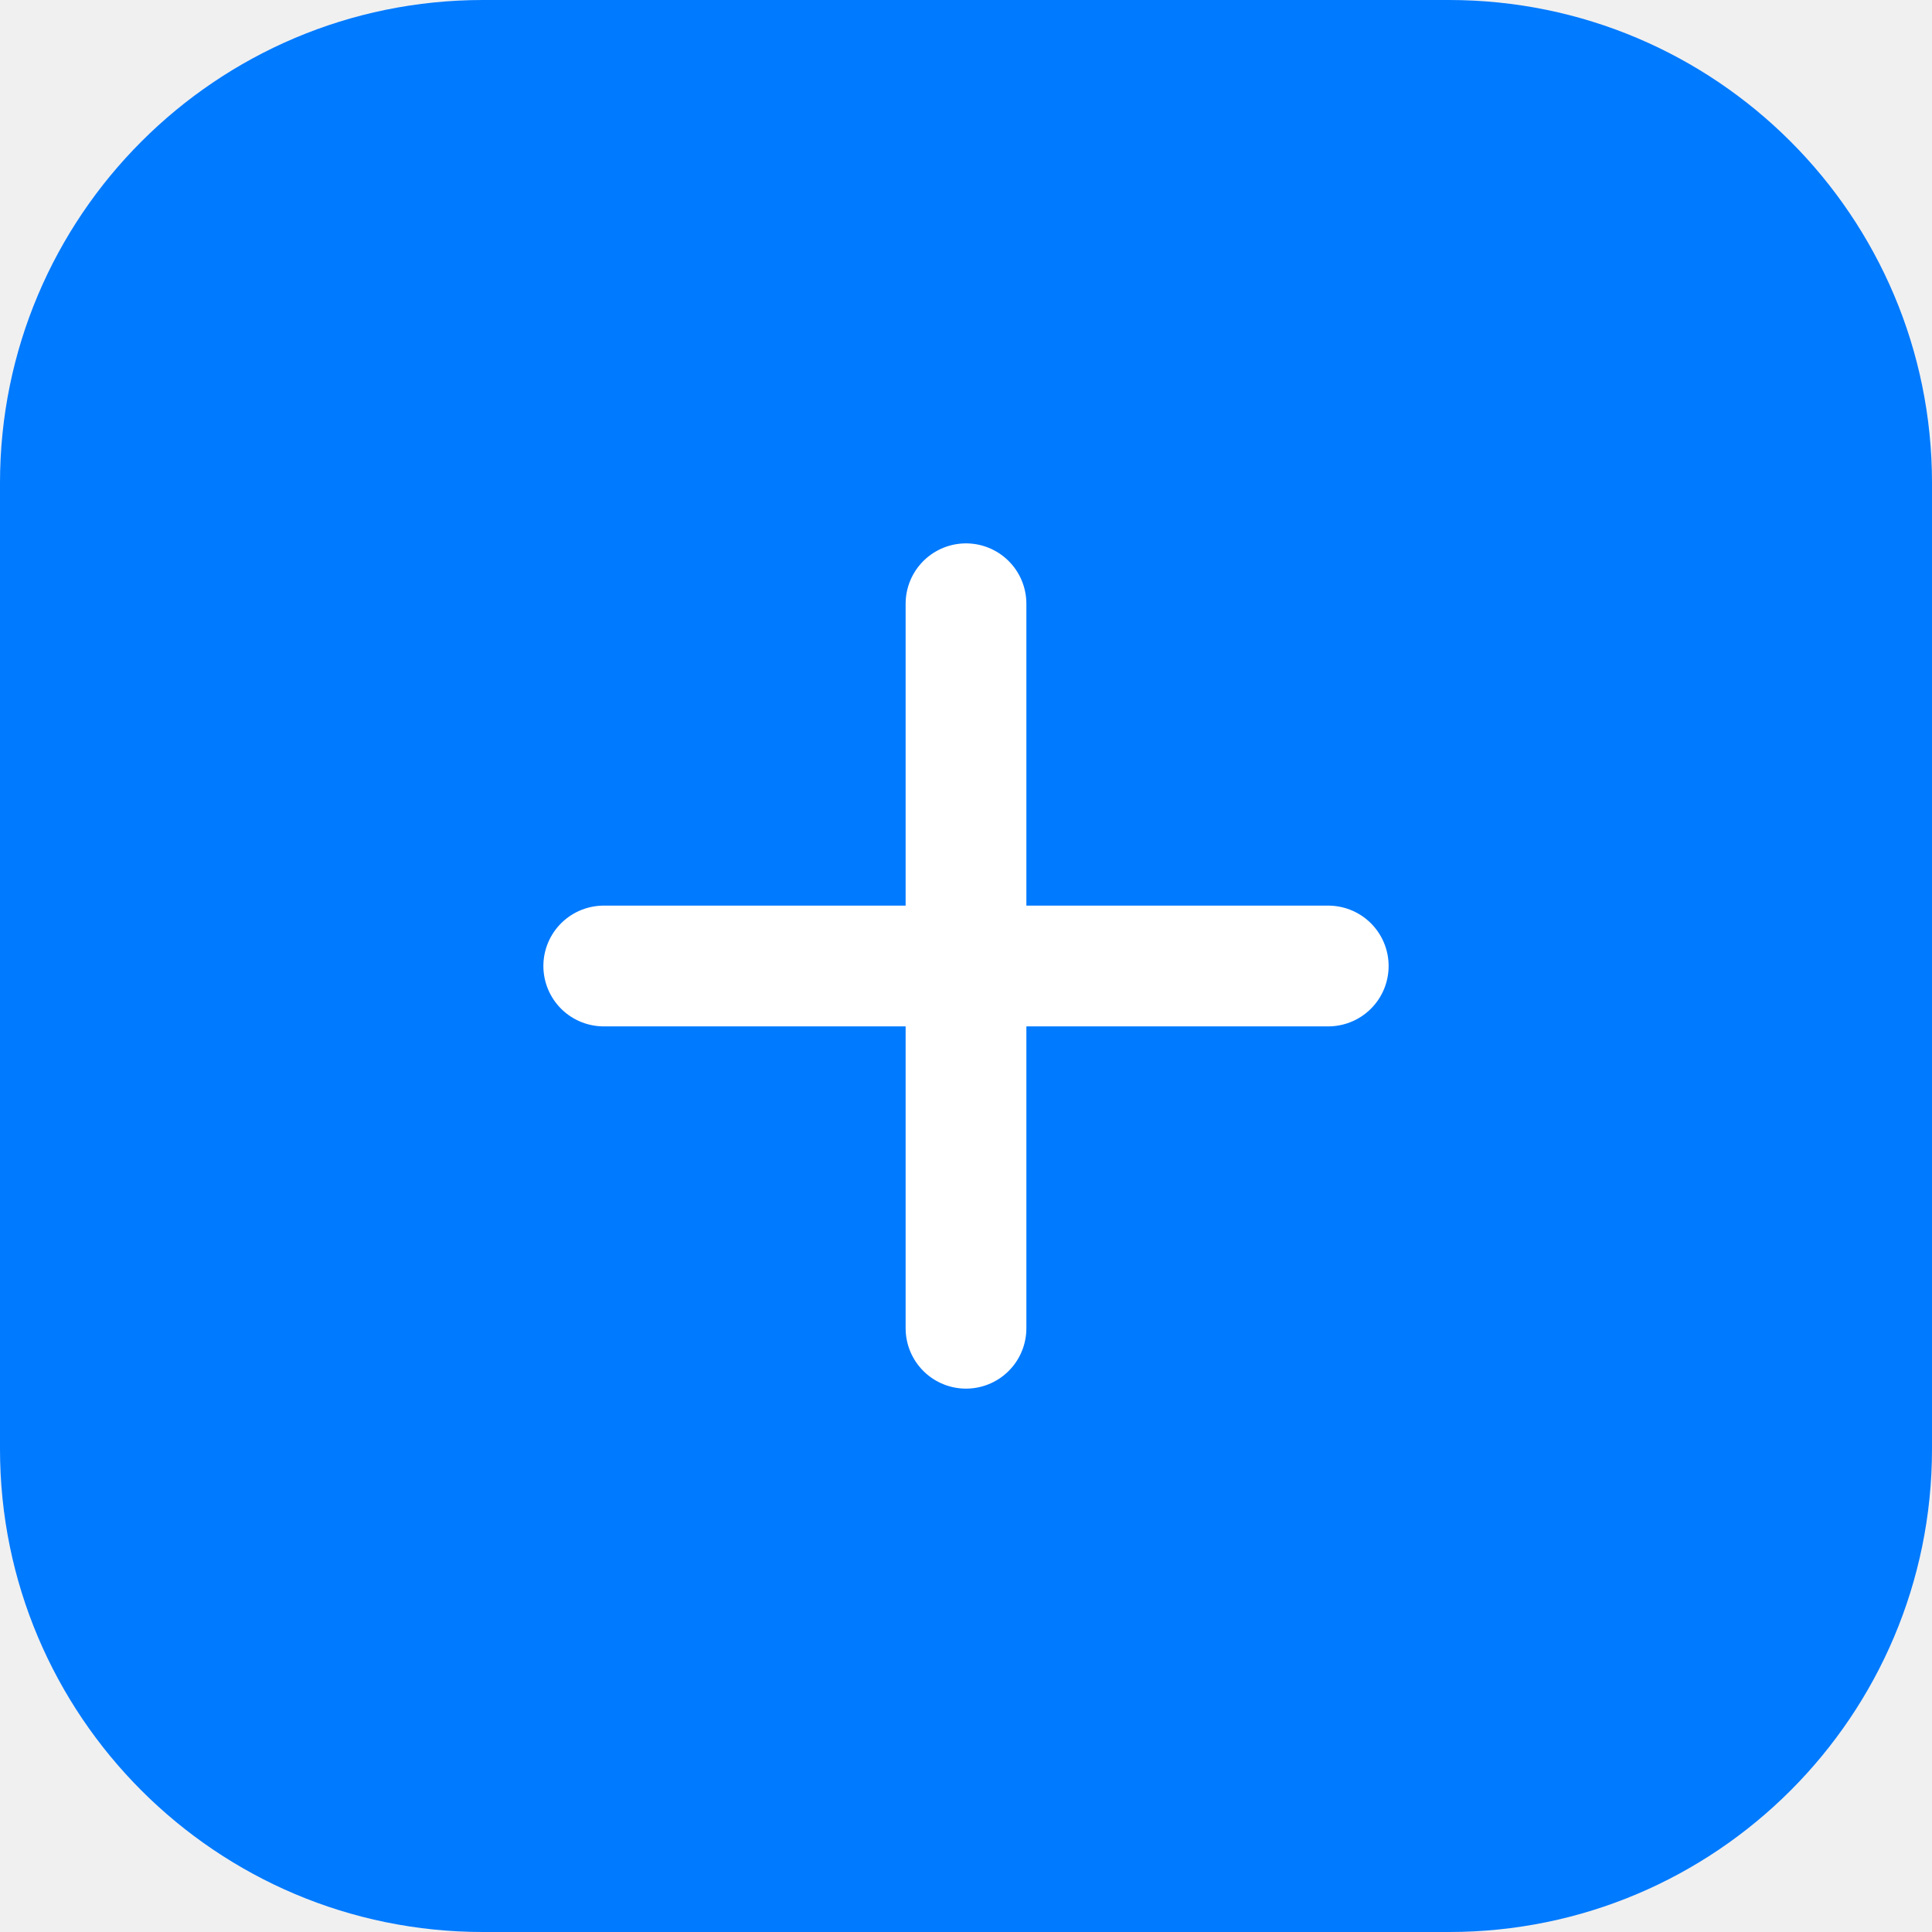
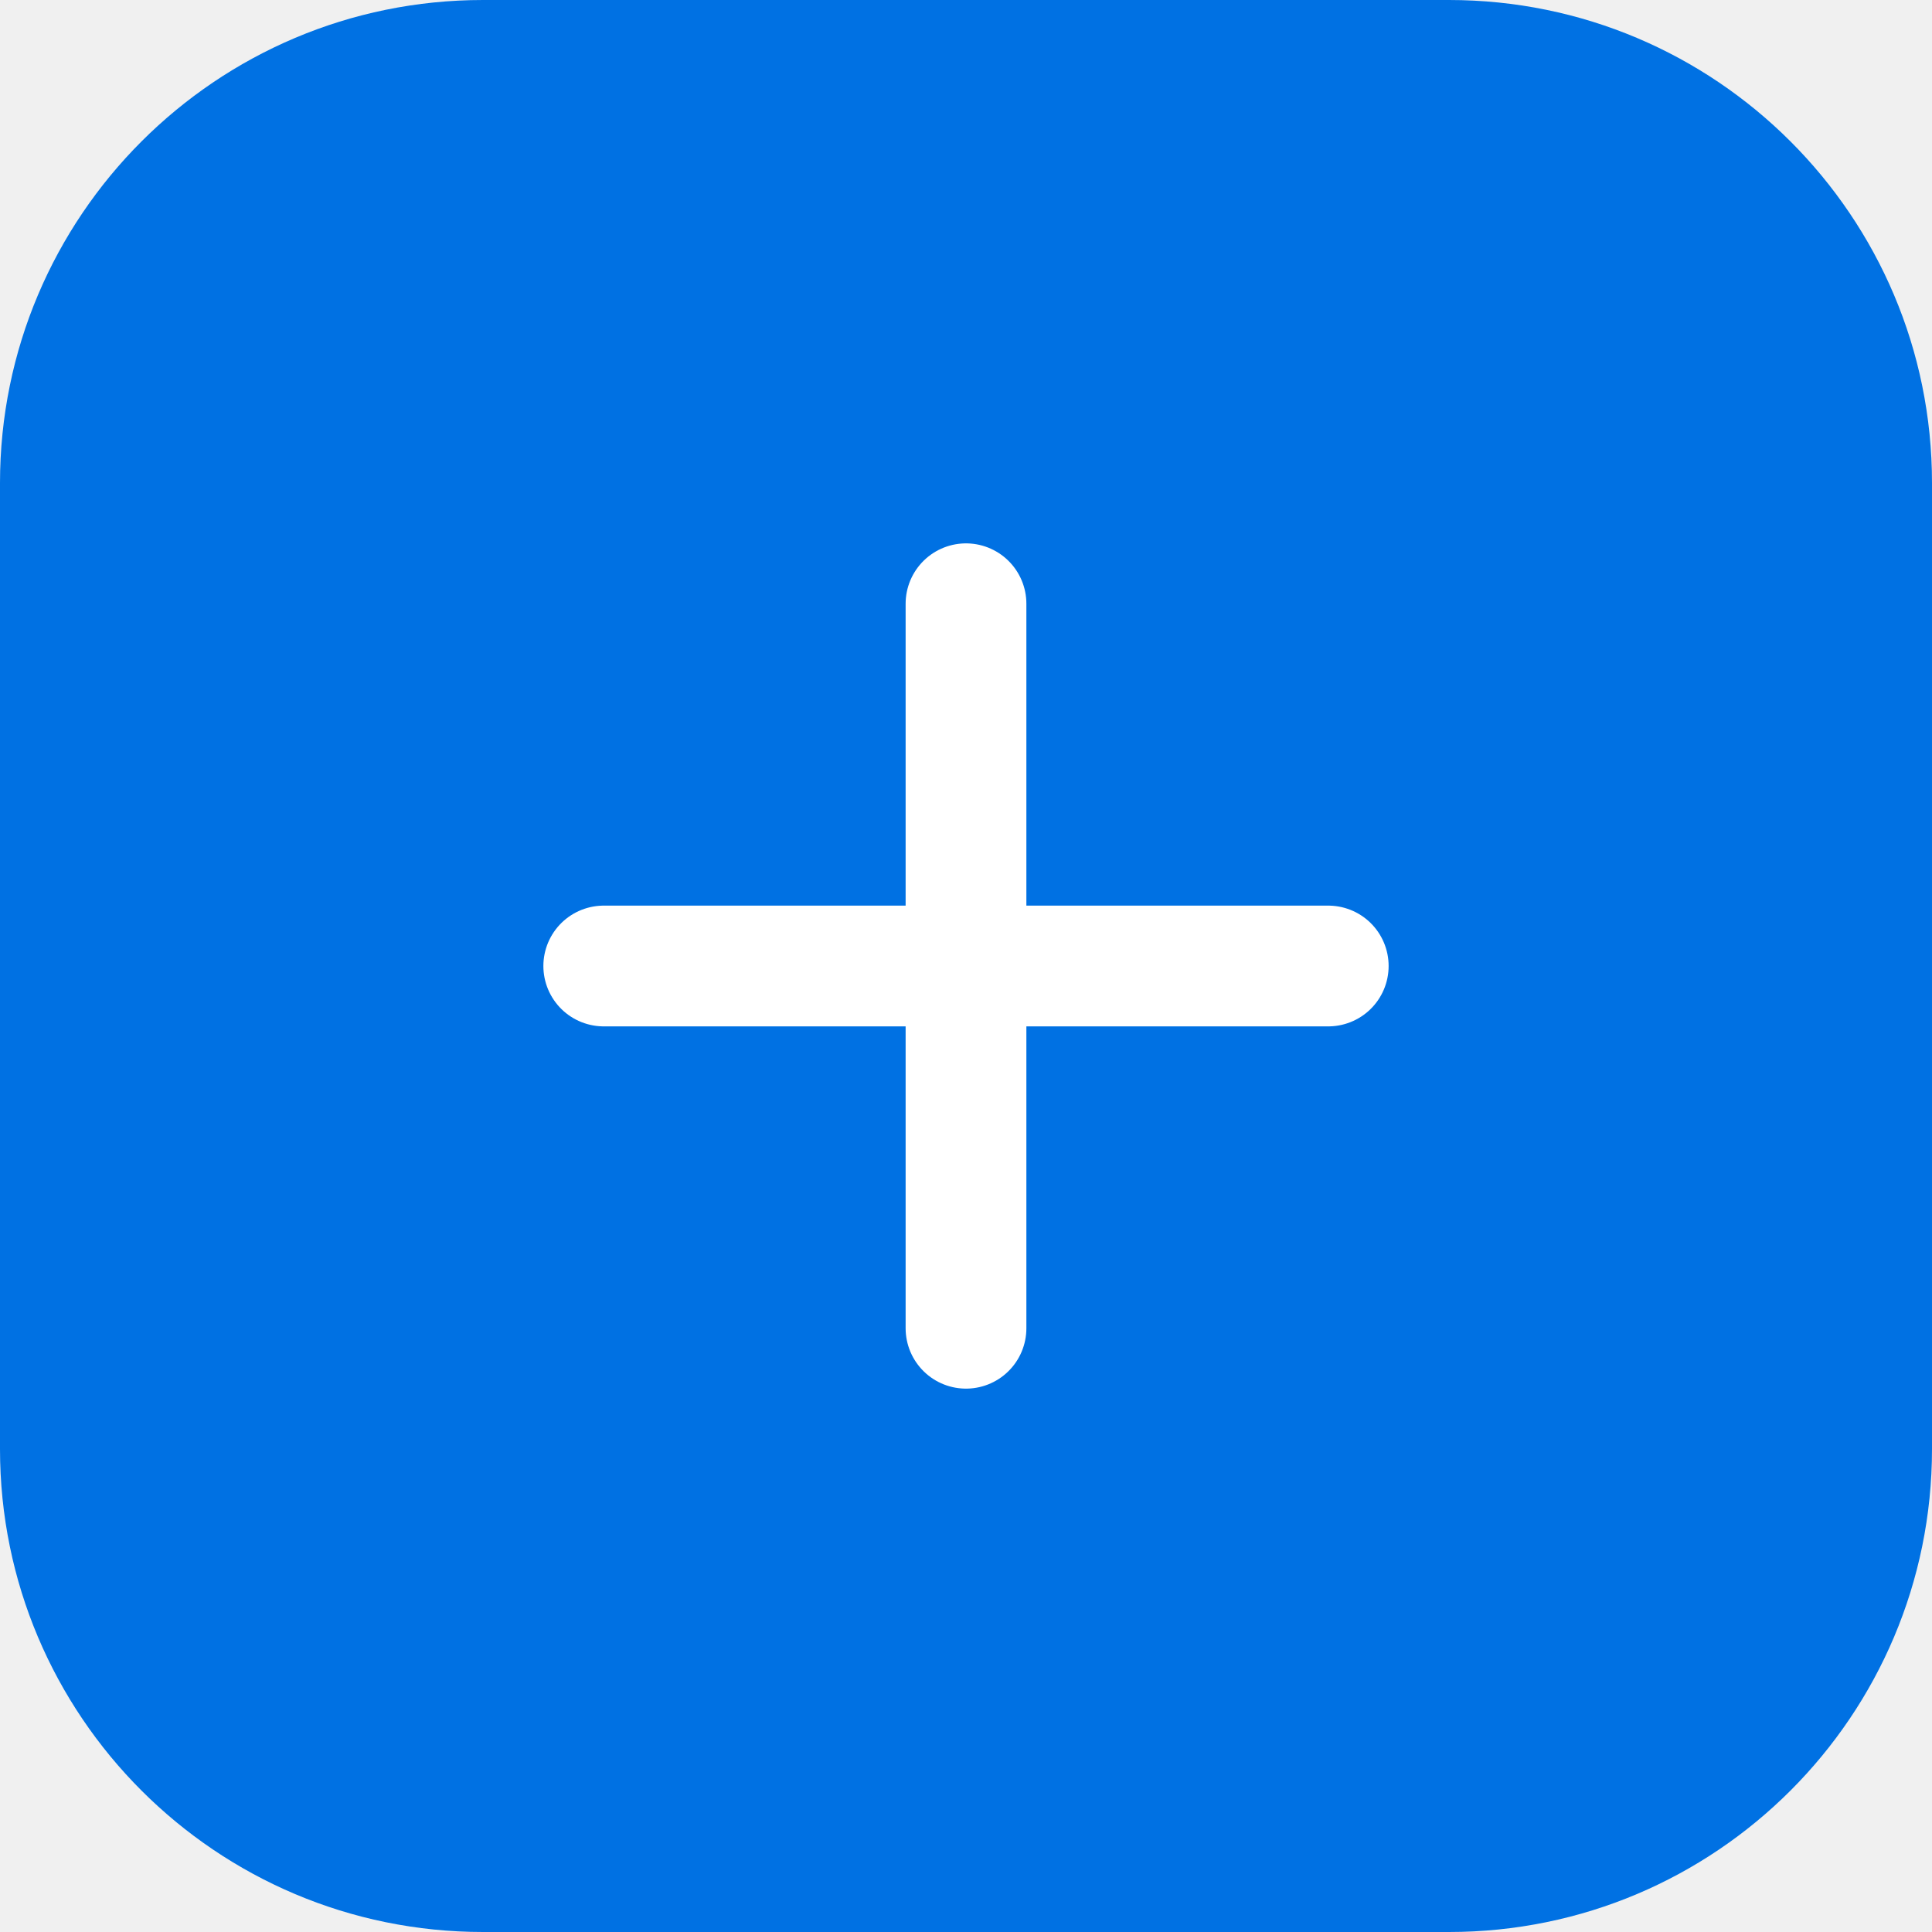
<svg xmlns="http://www.w3.org/2000/svg" viewBox="0 0 32 32">
-   <rect width="32" height="32" rx="8" fill="#007AFF" />
+   <rect width="32" height="32" rx="8" fill="#0071E3" />
  <path d="M10 16h12M16 10v12" stroke="#FFFFFF" stroke-width="2" stroke-linecap="round" />
</svg>
